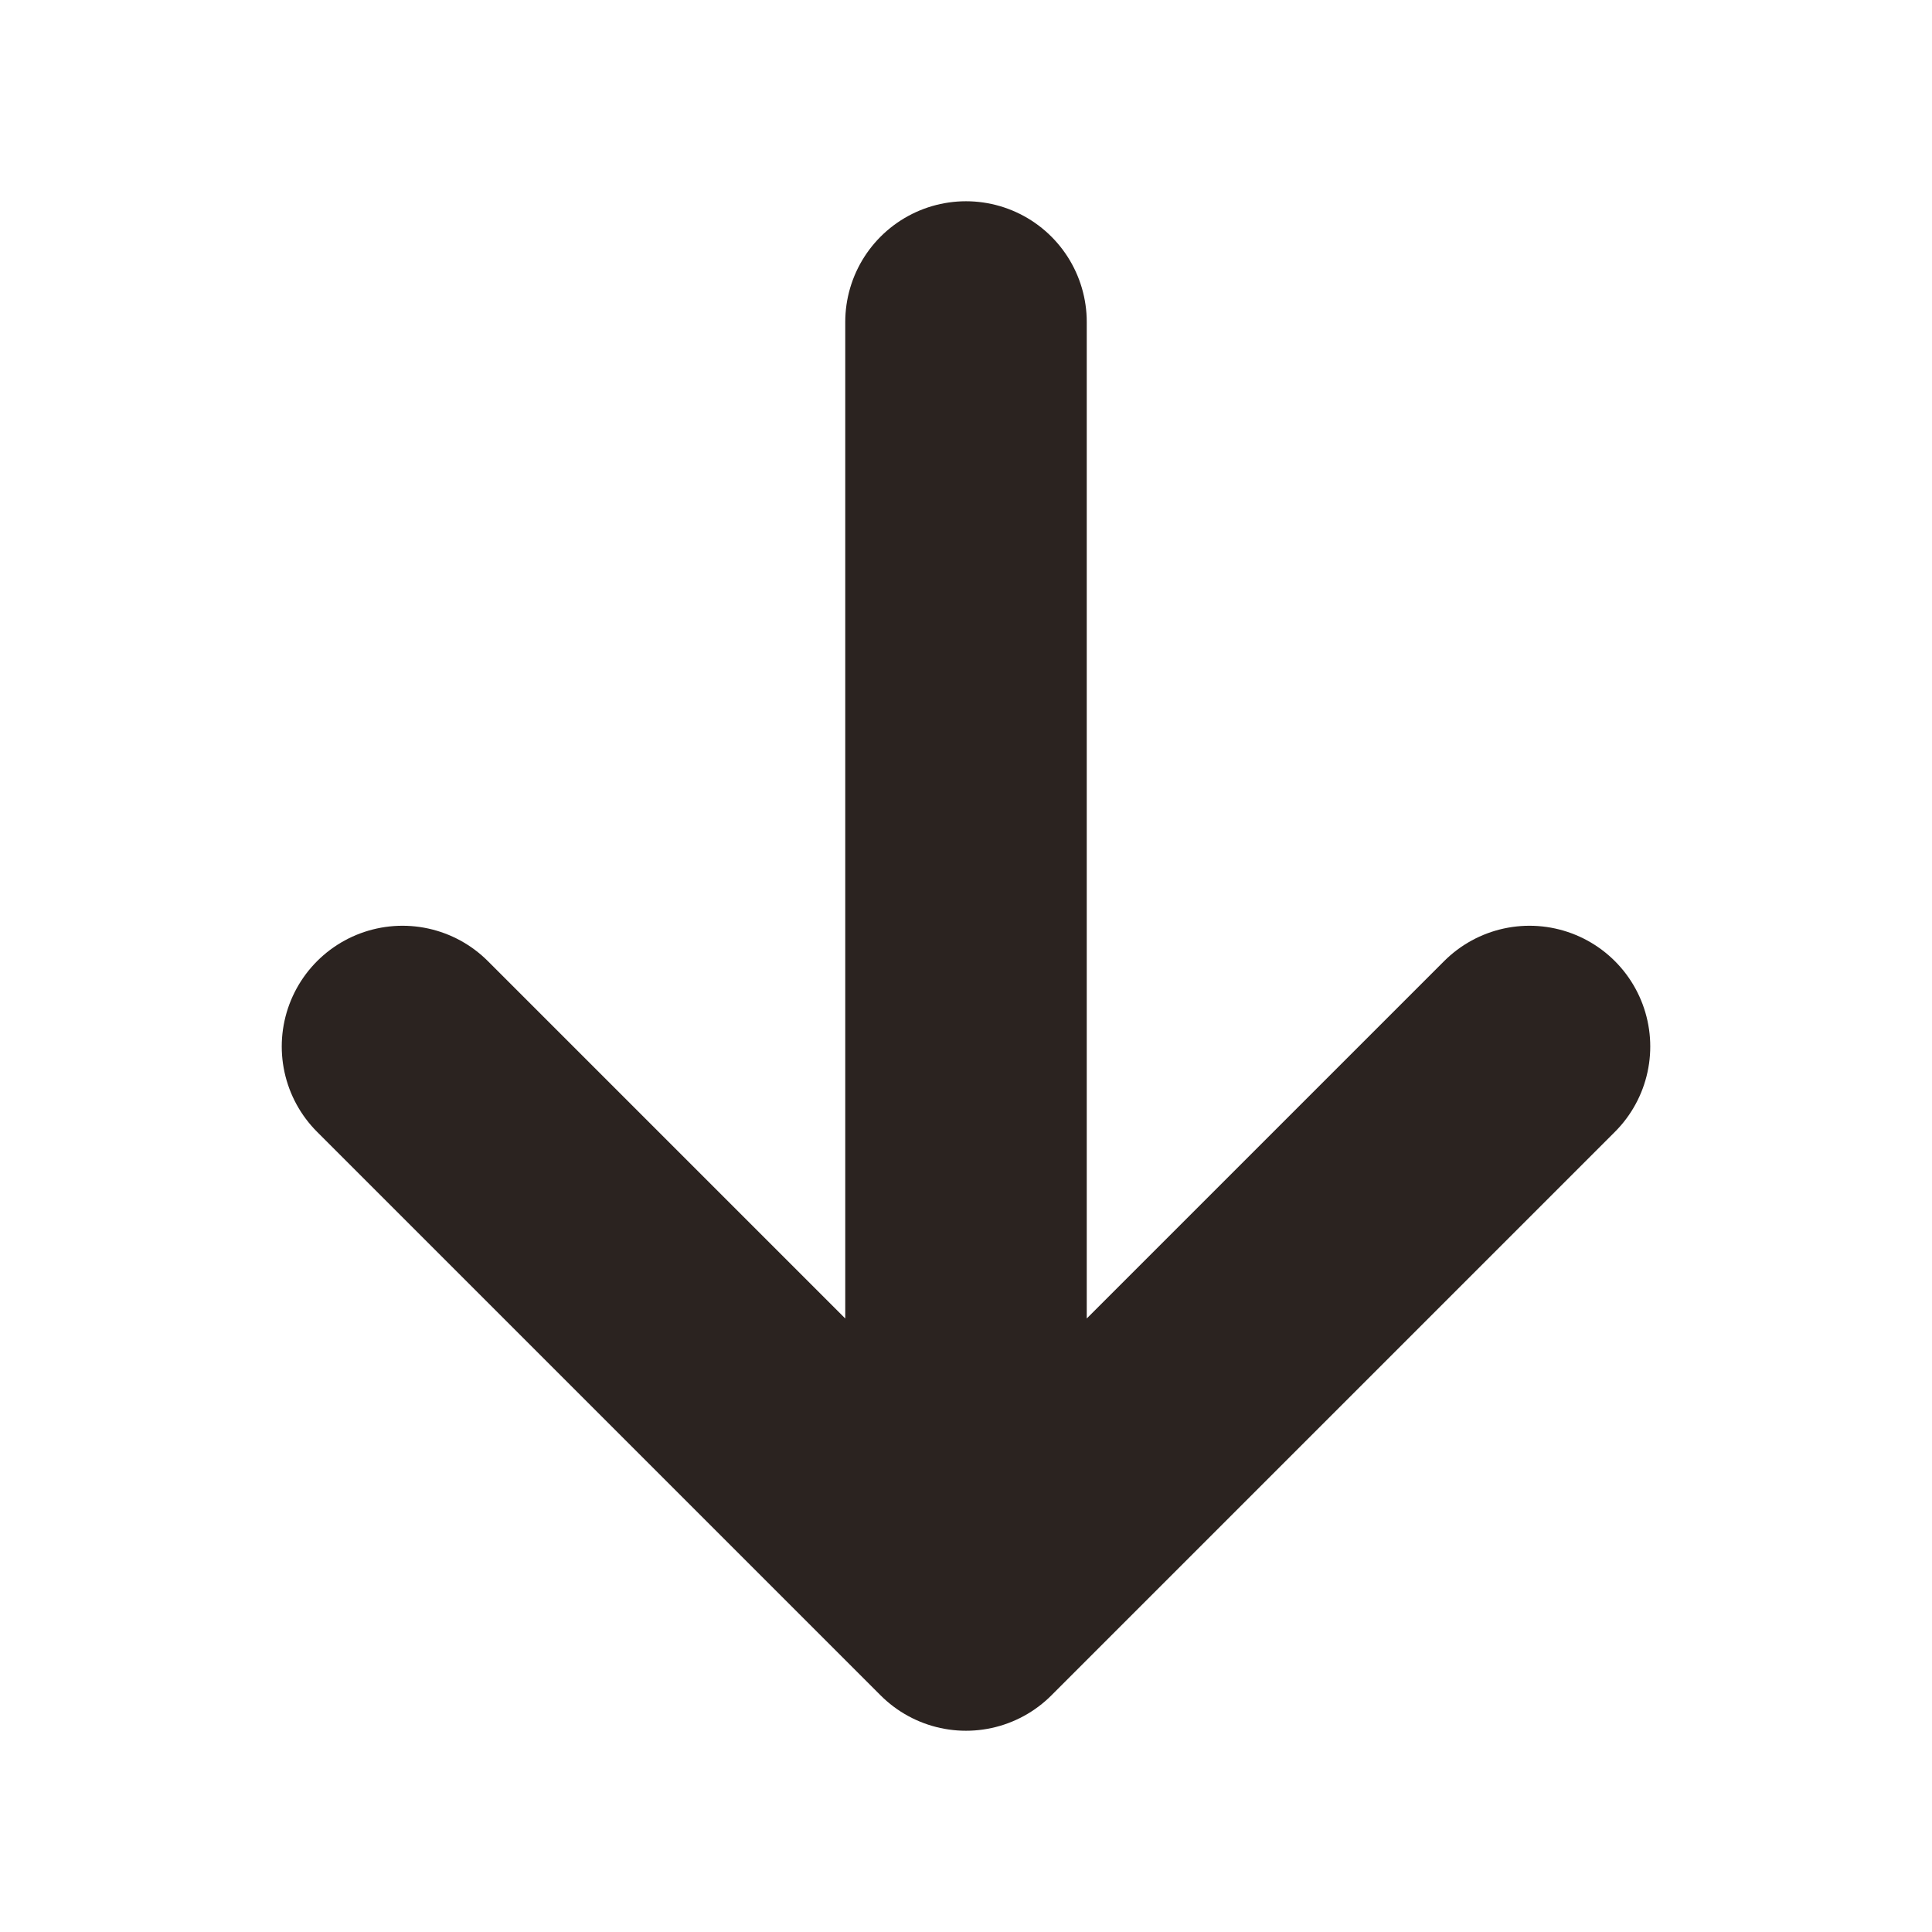
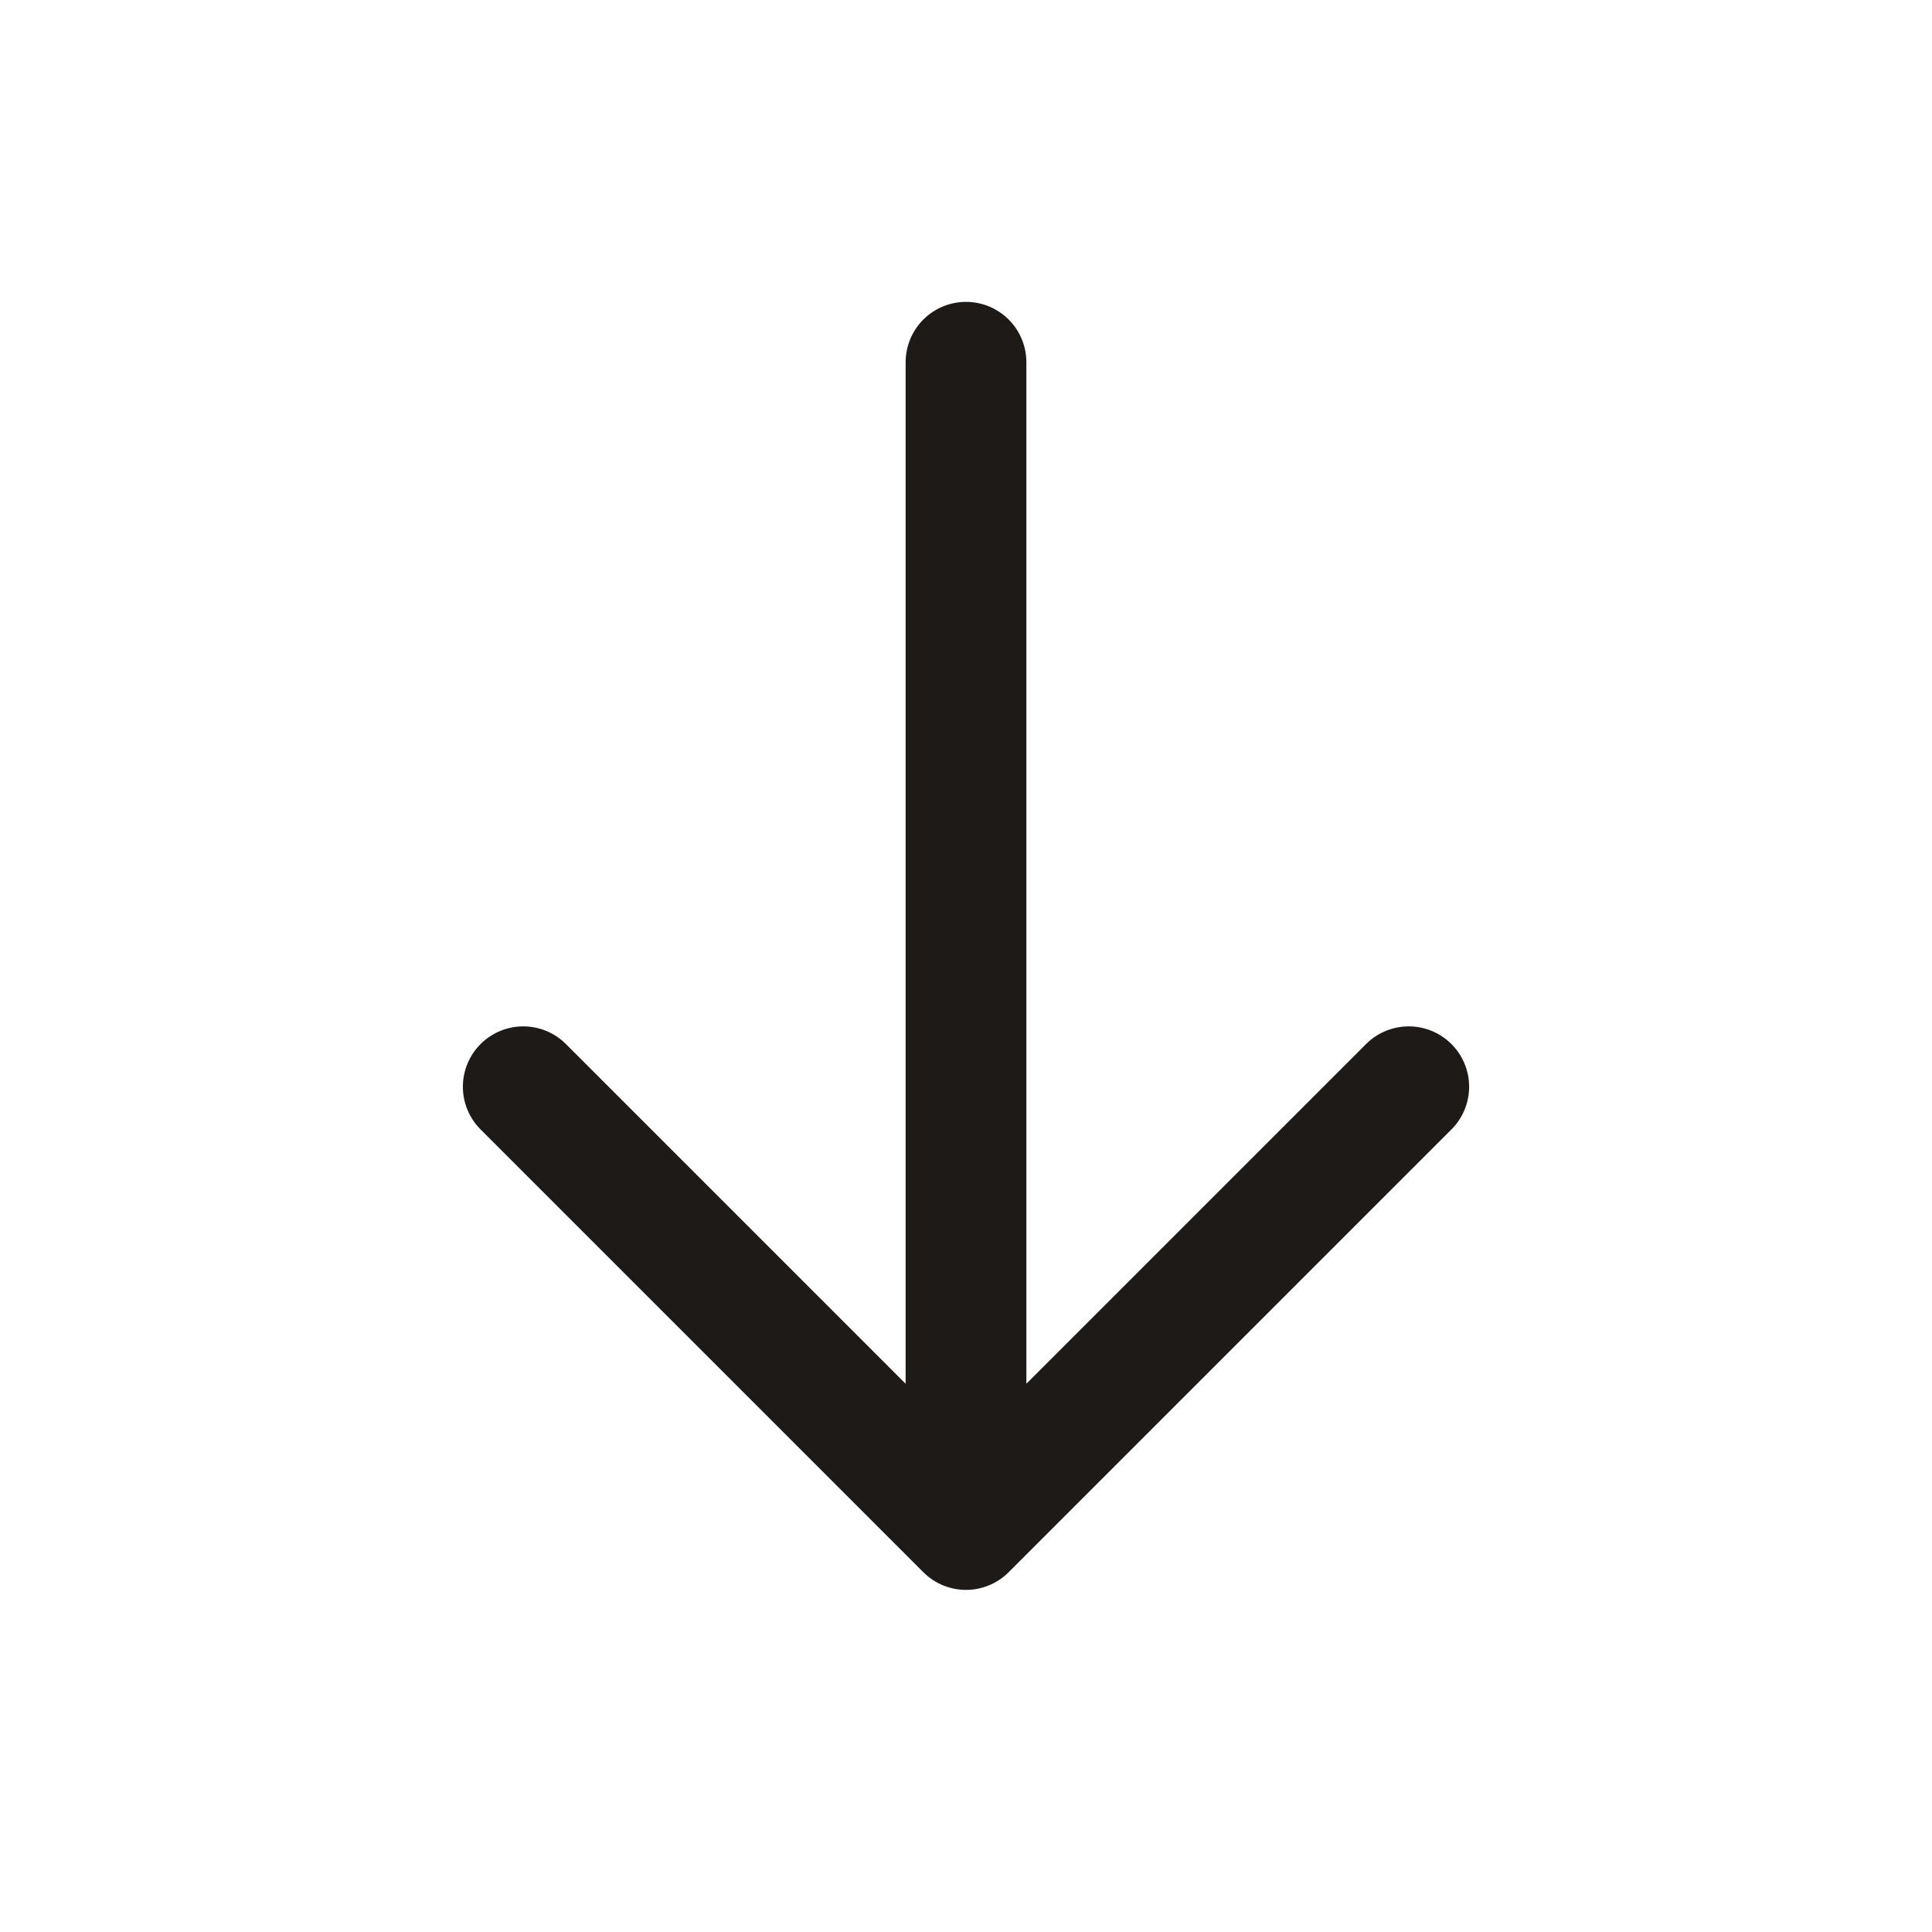
- <svg xmlns="http://www.w3.org/2000/svg" viewBox="0 0 24 24" width="24" height="24" fill="none" stroke="#2b2320" stroke-width="3" stroke-linecap="round" stroke-linejoin="round">
-   <path d="M12 4v16M5 13l7 7 7-7" />
+ <svg xmlns="http://www.w3.org/2000/svg" width="24" height="24" viewBox="0 0 24 24" fill="none" shape-rendering="geometricPrecision">
+   <path d="M12 4.5V19M6.5 13.5L12 19L17.5 13.5" stroke="#1E1A18" stroke-width="1.5" stroke-linecap="round" stroke-linejoin="round" />
</svg>
